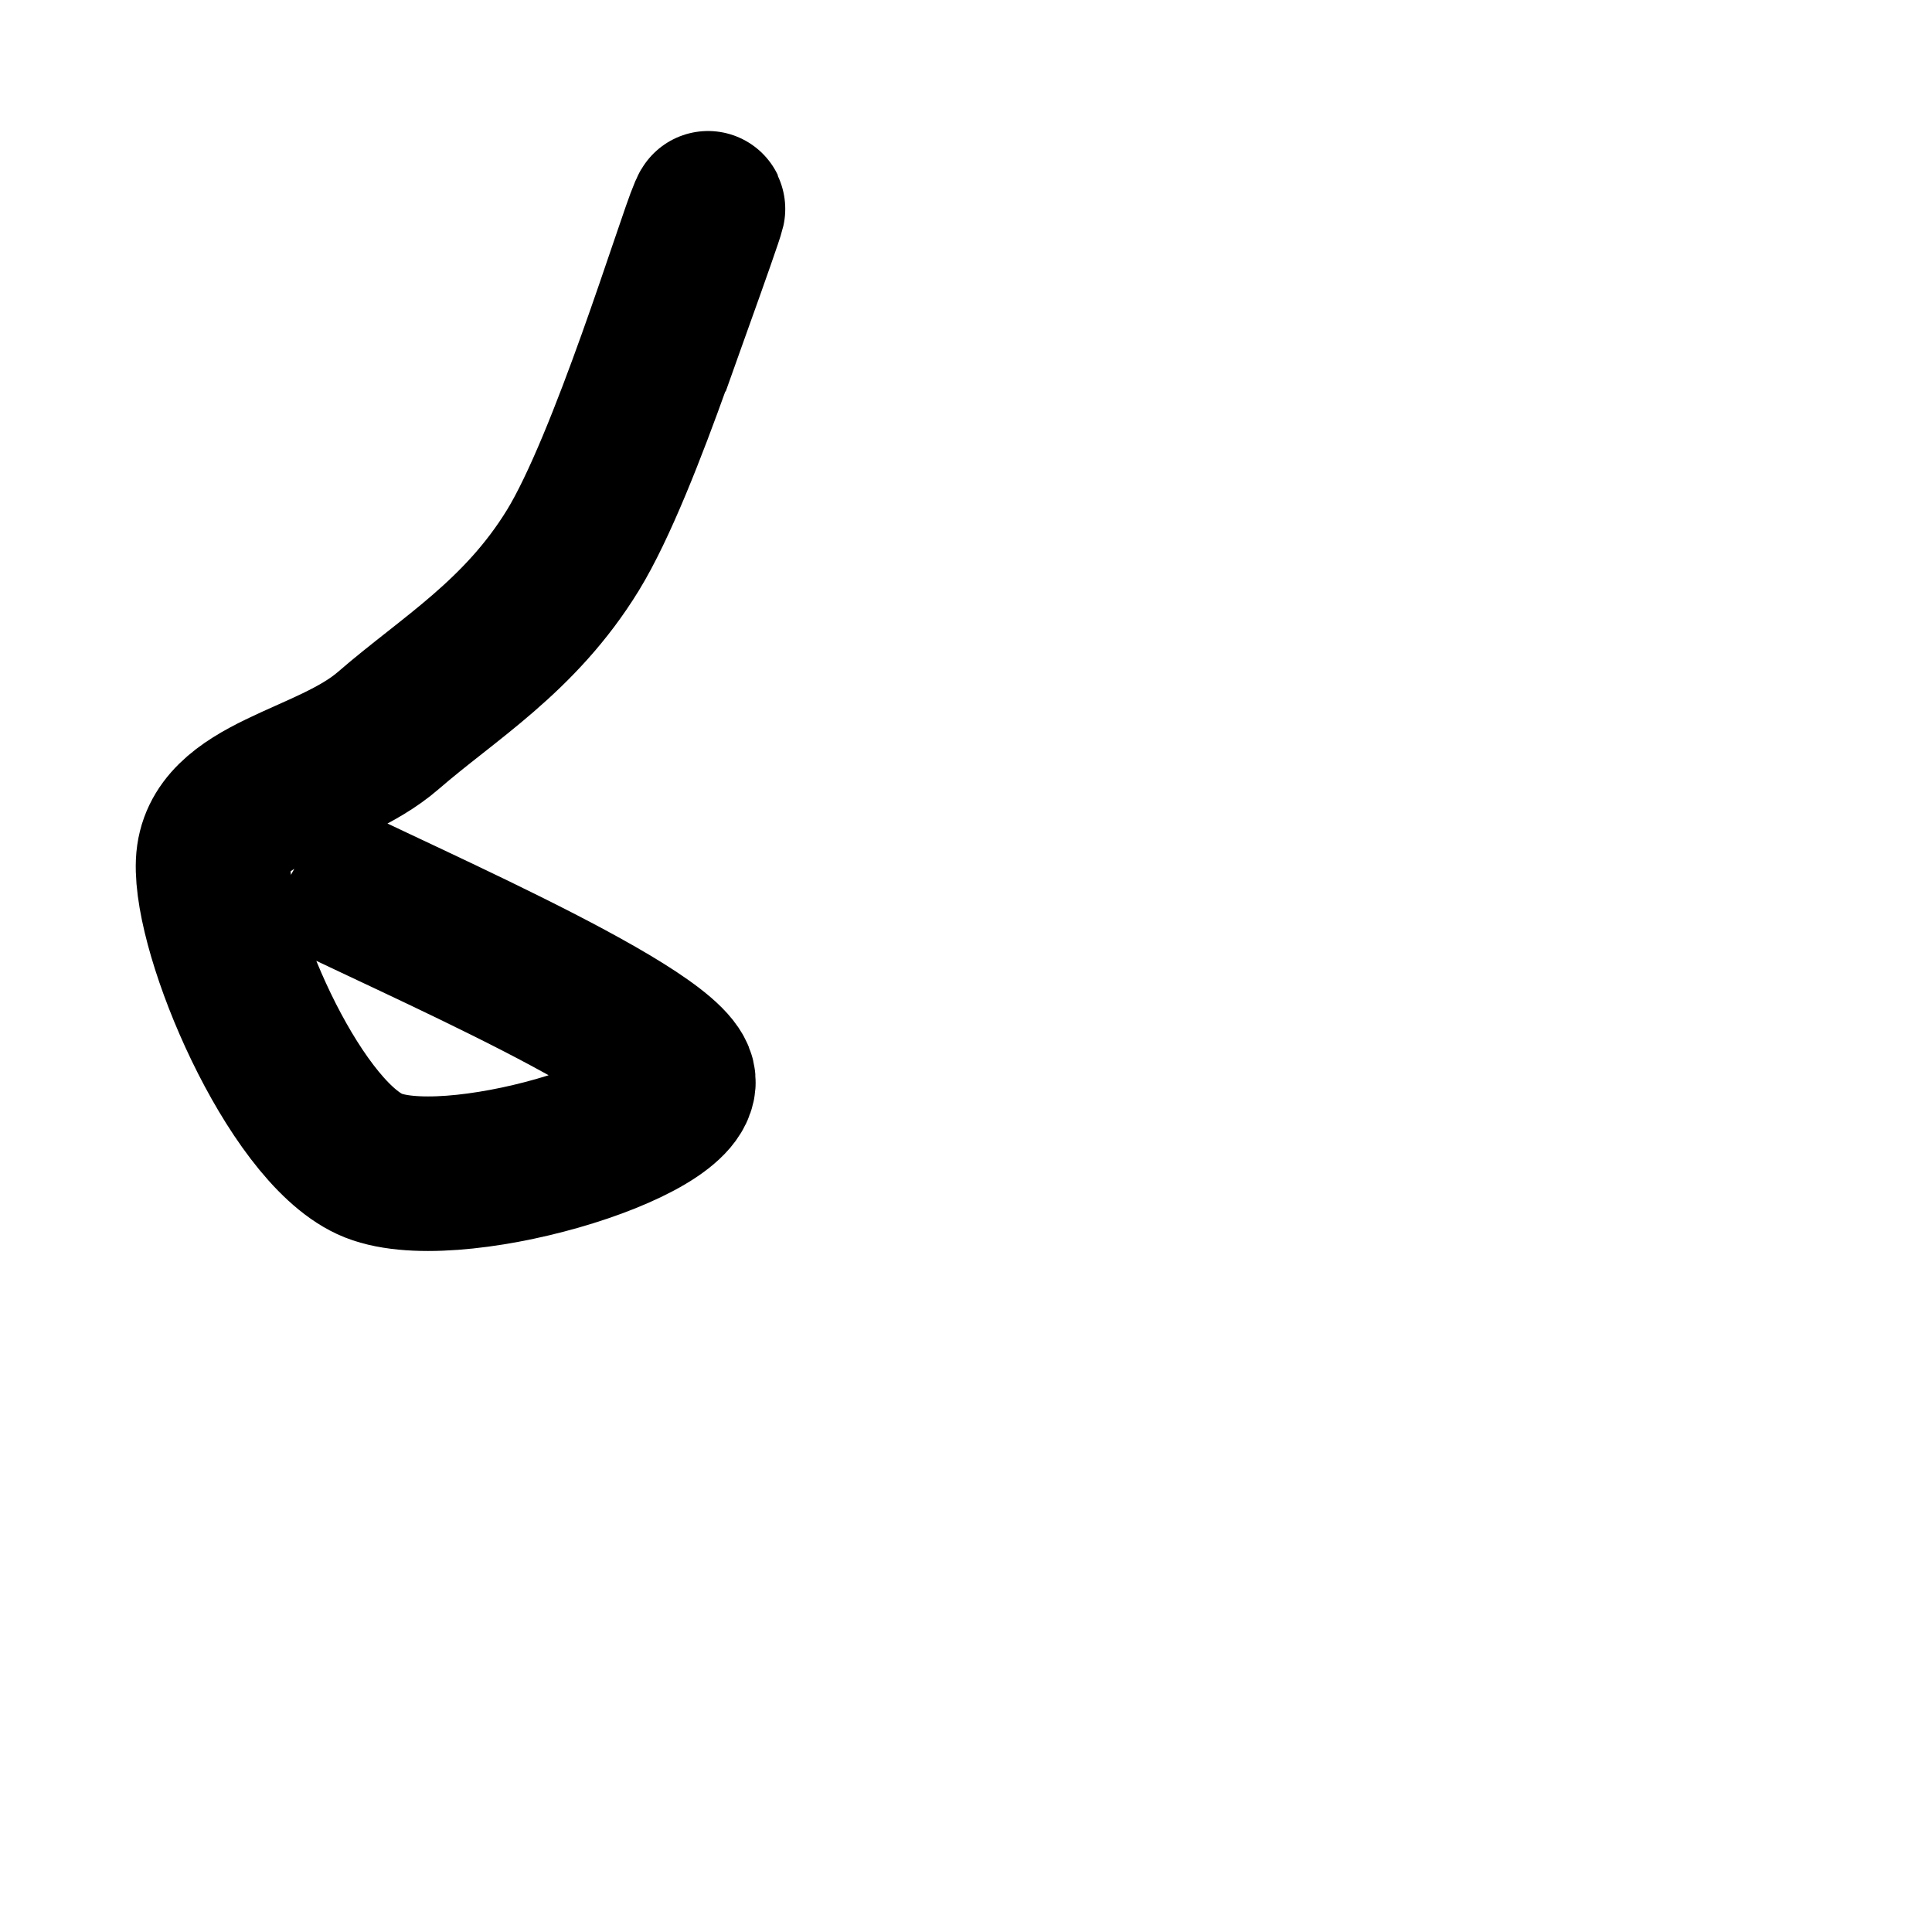
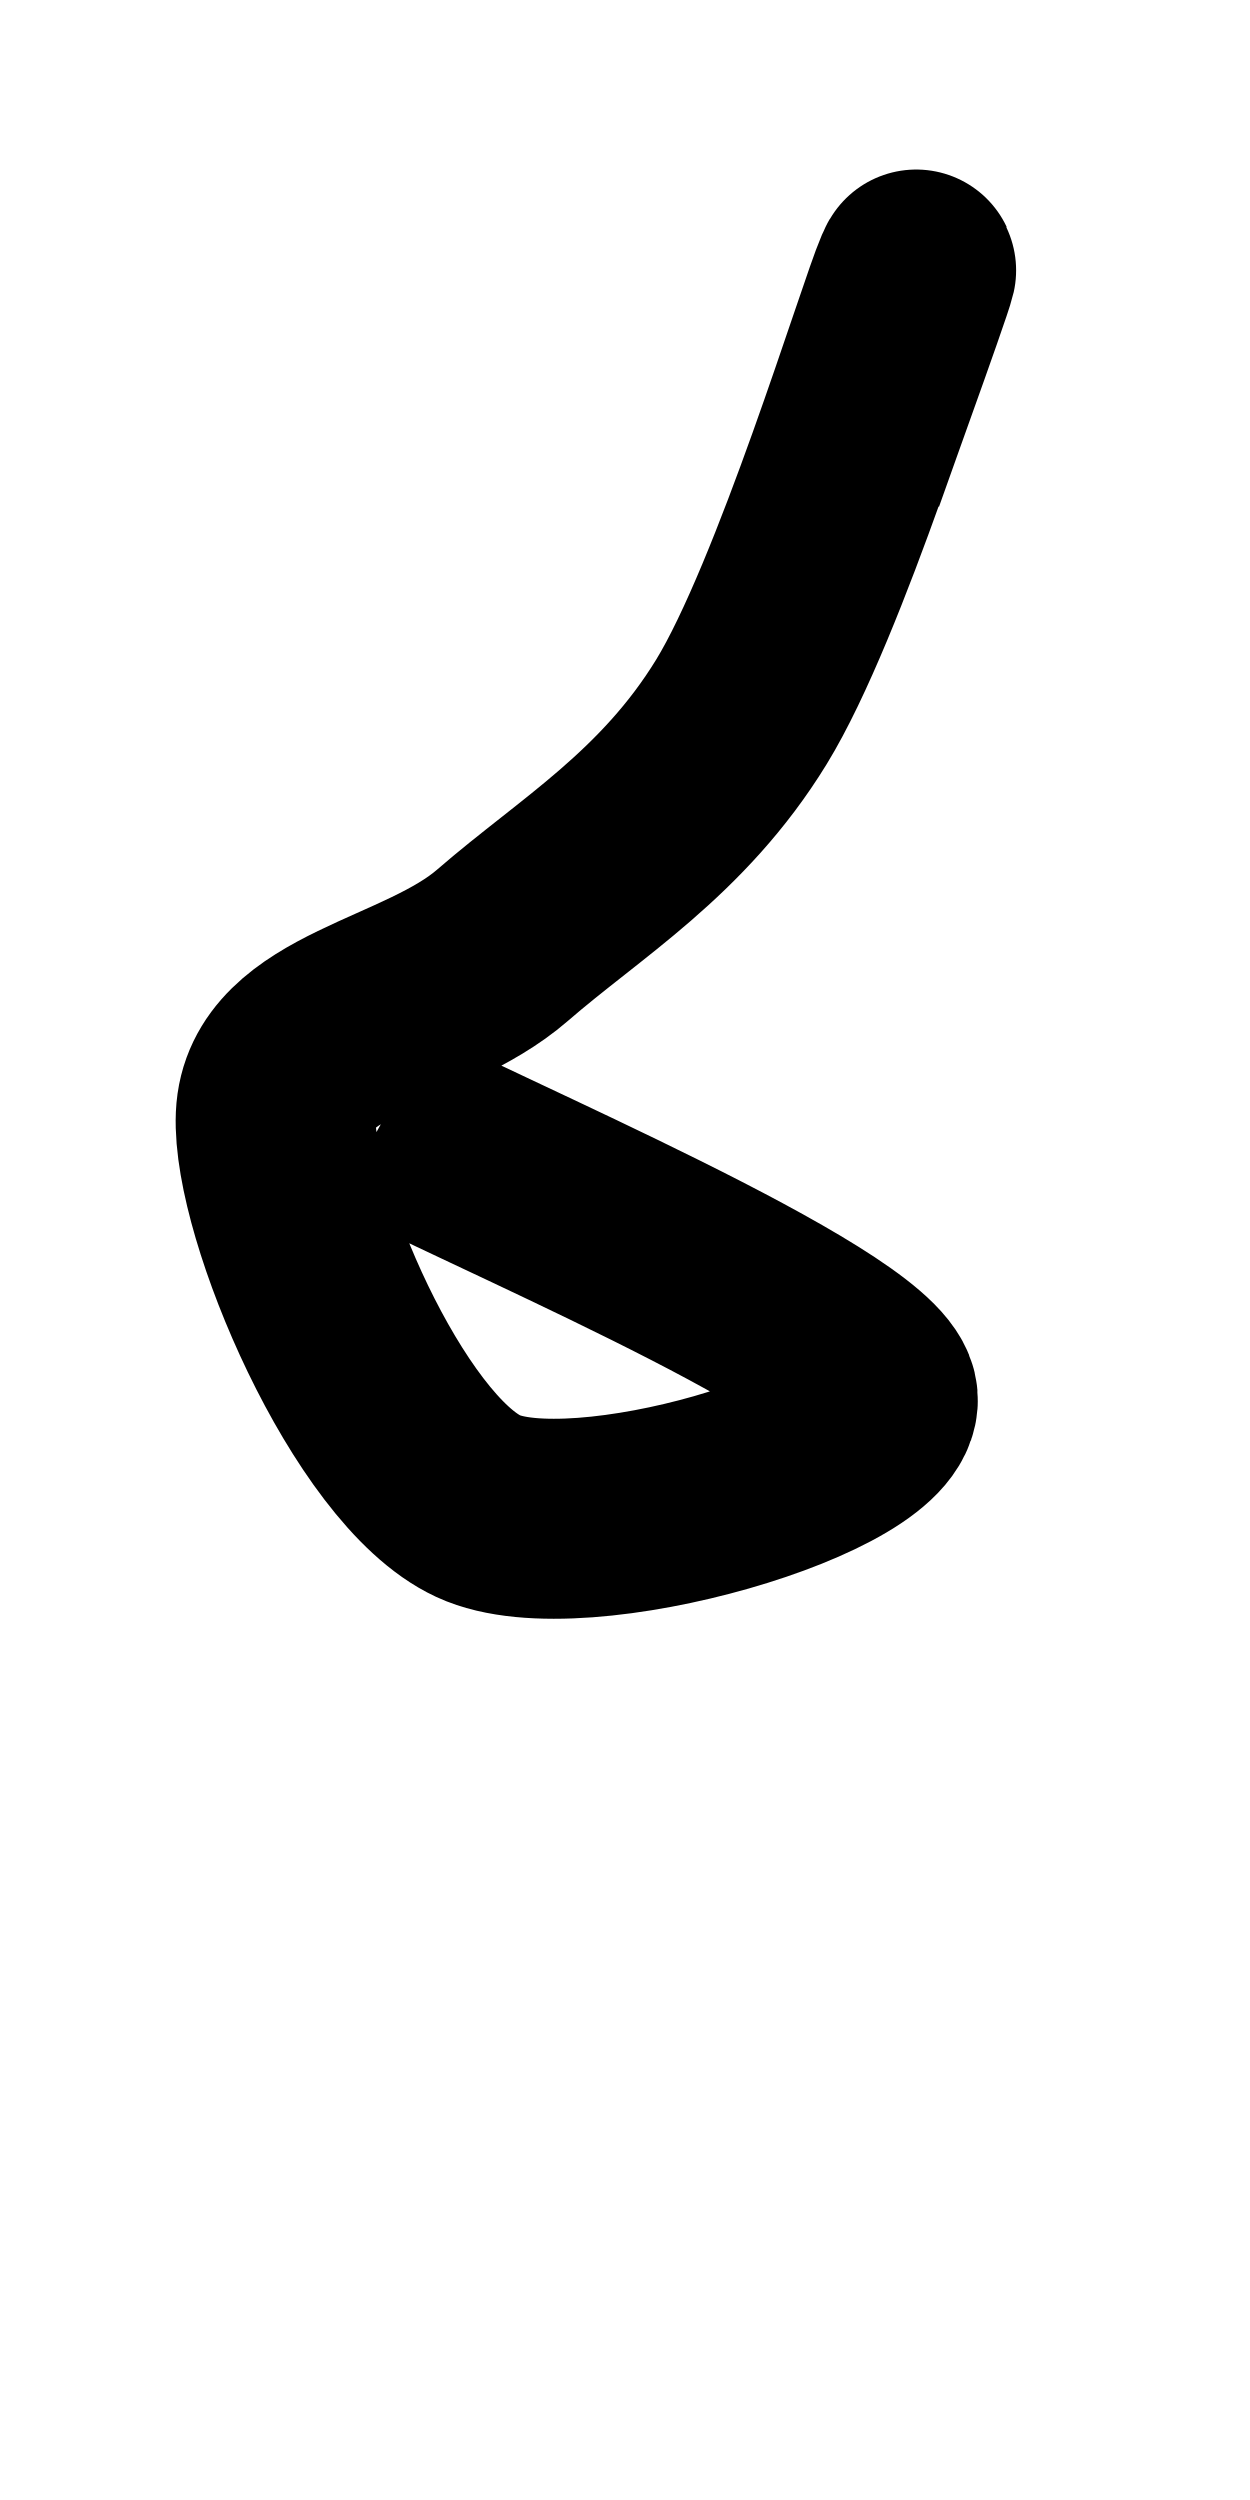
- <svg xmlns="http://www.w3.org/2000/svg" viewBox="0 0 100 100" width="50" height="50" role="img">
+ <svg xmlns="http://www.w3.org/2000/svg" viewBox="0 0 50 100" width="50" height="100" role="img">
  <path d="M 33.782 18.957 C 34.243 17.628 37.235 9.396 36.547 10.983 C 35.86 12.569 32.399 24.003 29.657 28.475 C 26.916 32.947 23.201 35.118 20.097 37.813 C 16.992 40.509 11.191 40.91 11.031 44.649 C 10.87 48.388 15.124 58.389 19.134 60.249 C 23.144 62.109 35.72 58.391 35.09 55.809 C 34.46 53.227 18.642 46.599 15.353 44.757" fill="none" stroke="#000000" stroke-width="8" opacity="1" data-start="0" data-end="9999" data-layer="1" class="" />
</svg>
